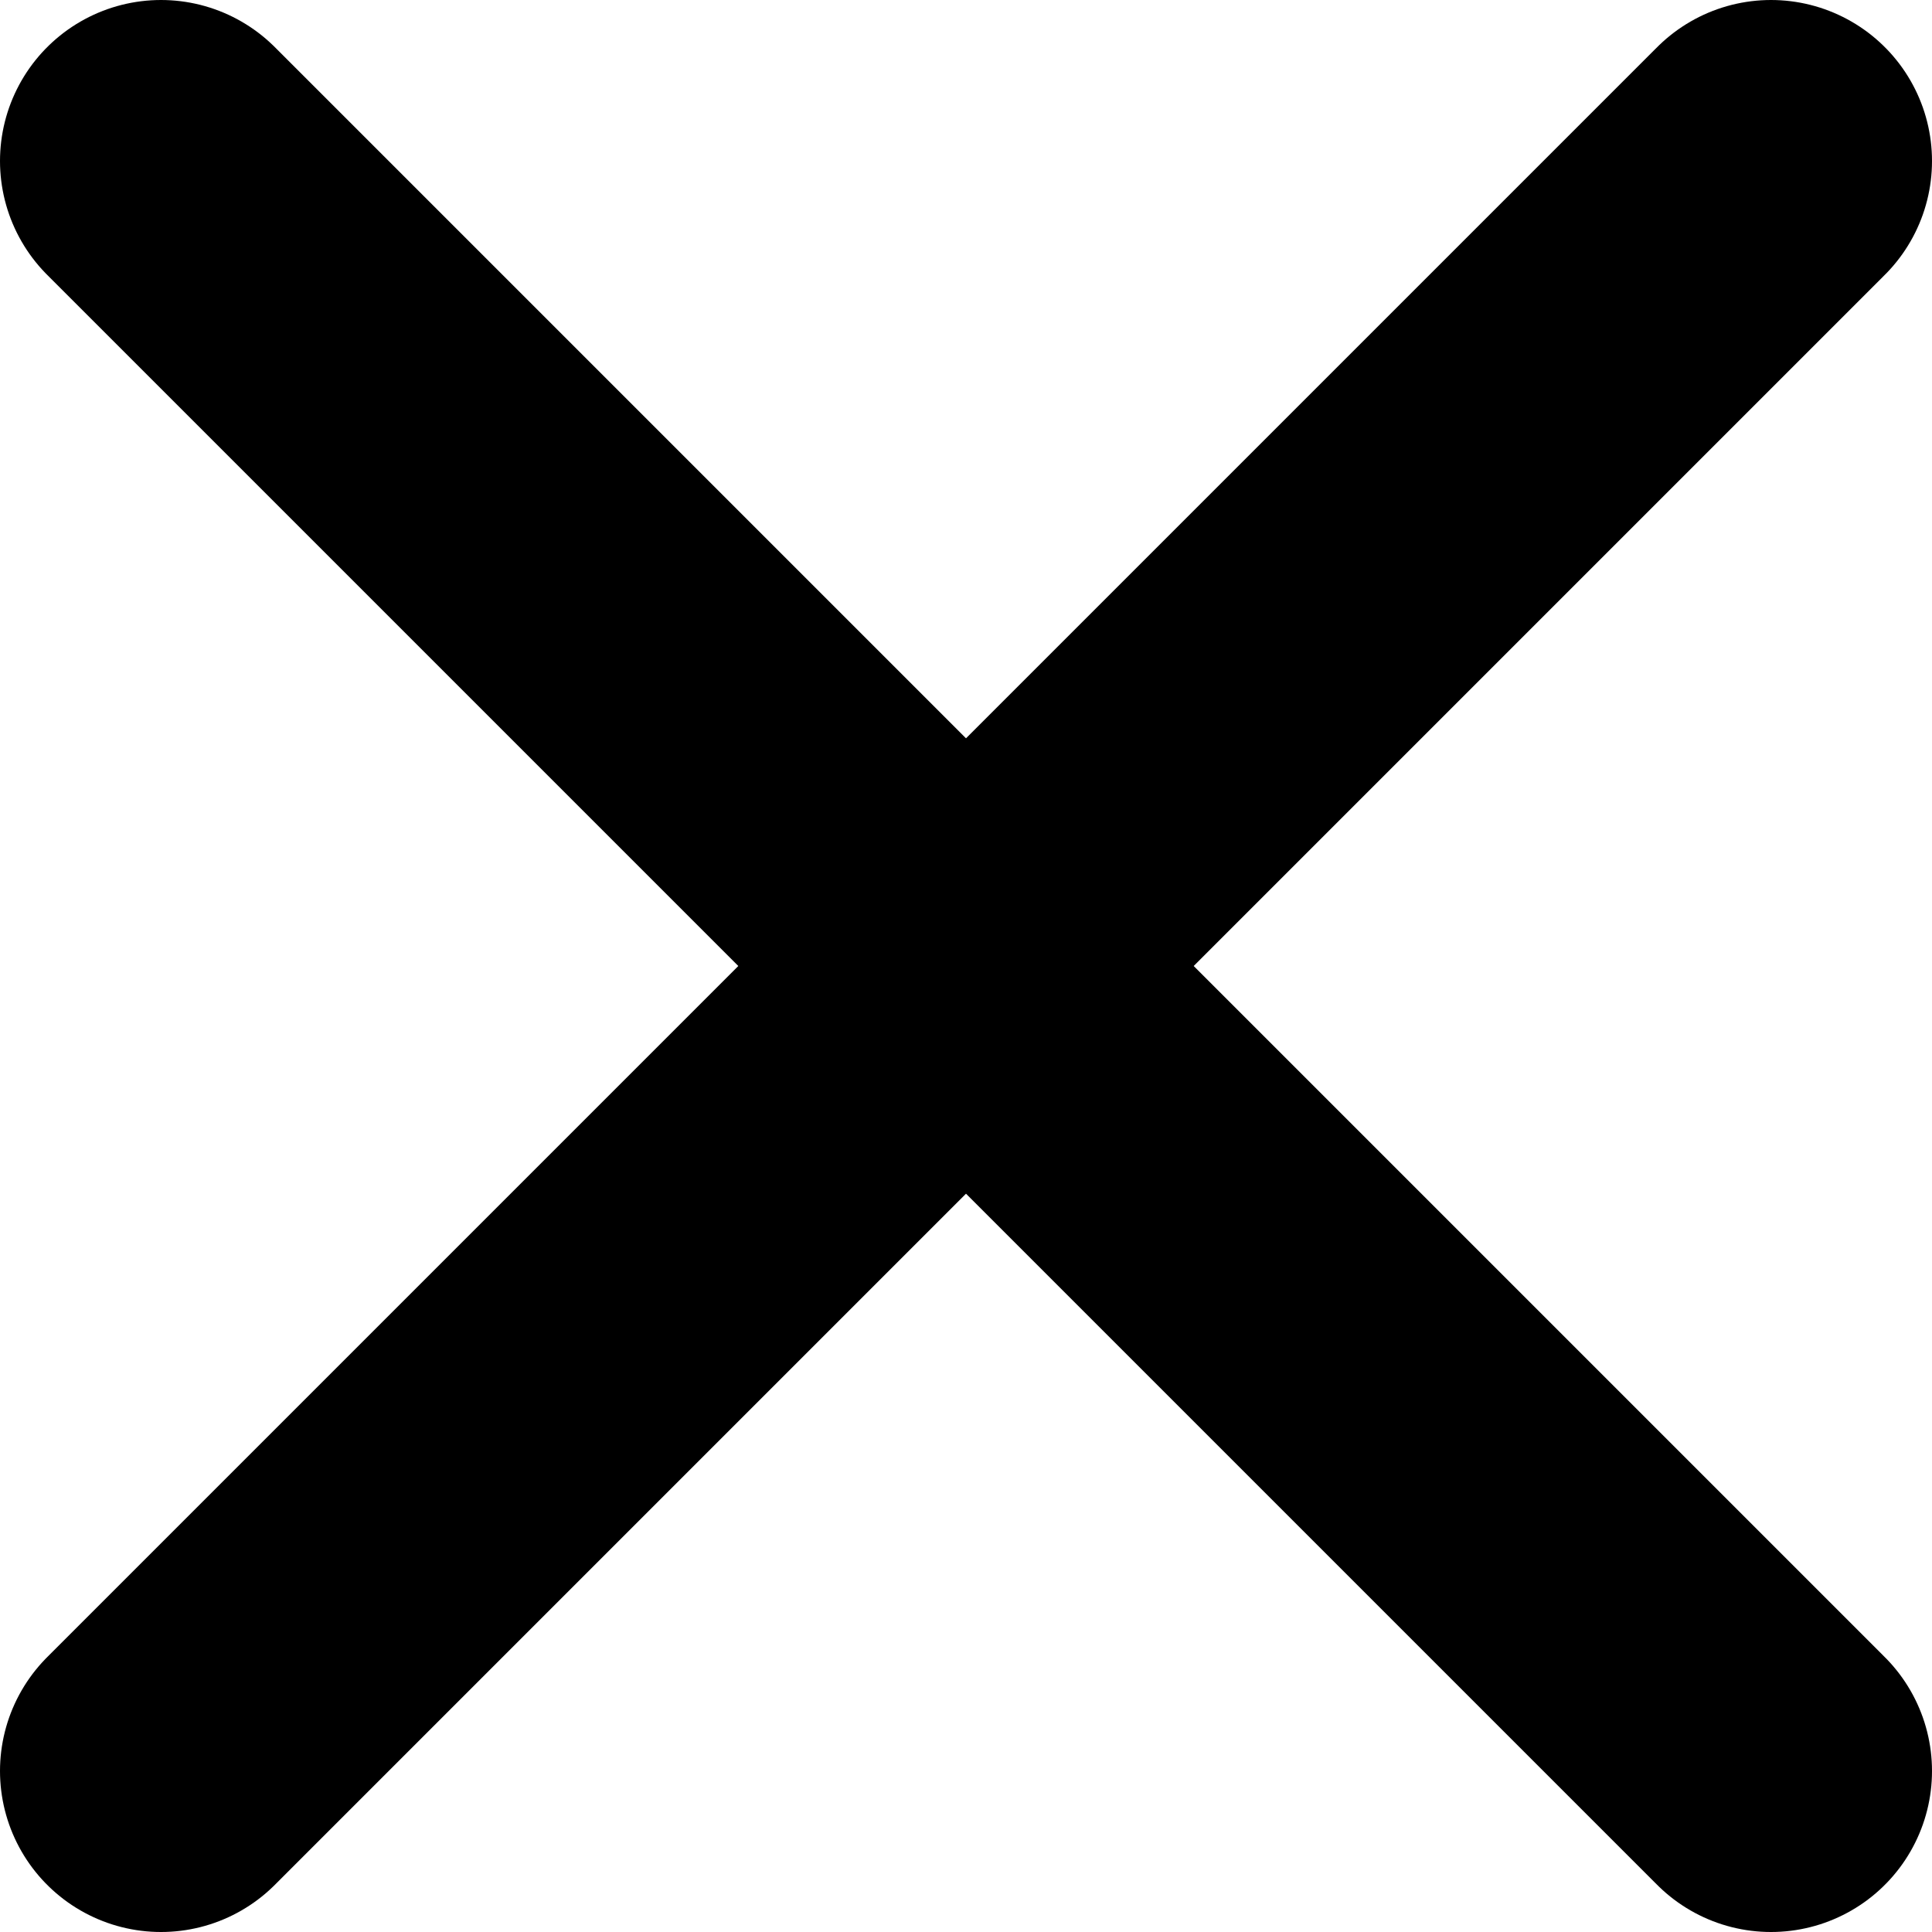
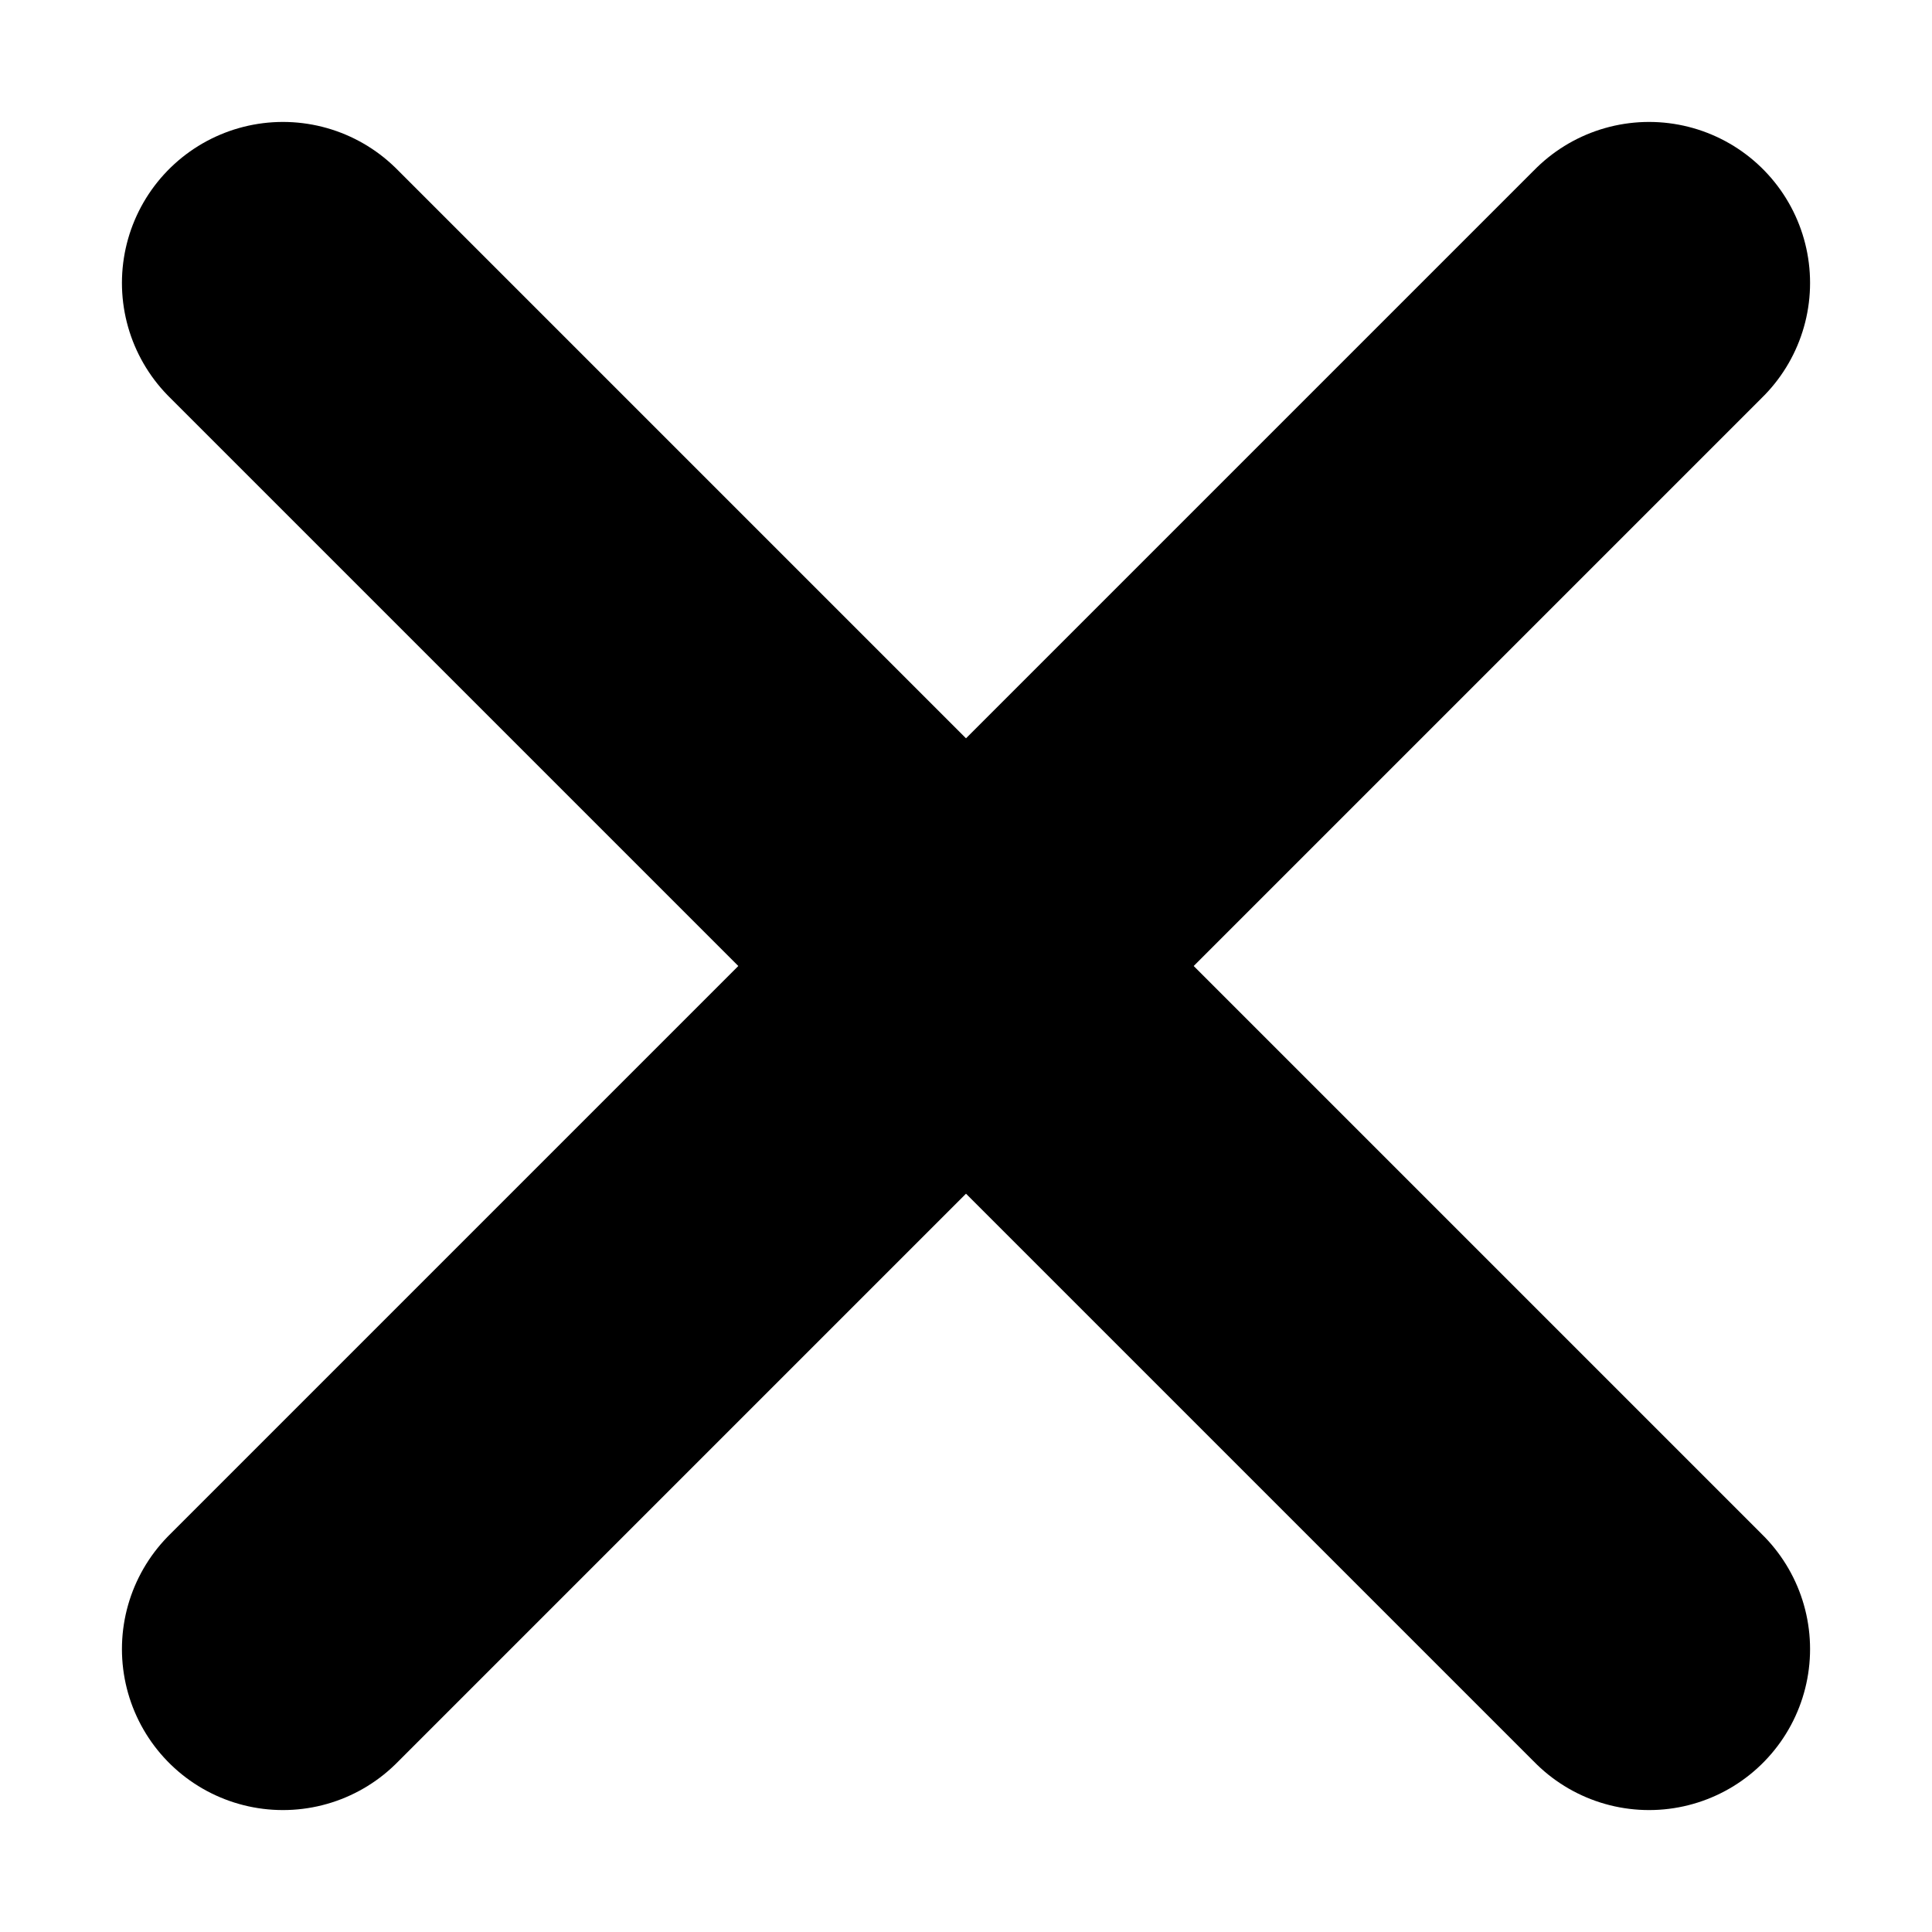
<svg xmlns="http://www.w3.org/2000/svg" version="1.1" width="600" height="600" viewBox="0,0,600,600">
  <g>
    <g fill="none" fill-rule="nonzero" stroke="#000000" stroke-width="100" stroke-linecap="round" stroke-linejoin="miter" stroke-miterlimit="10" stroke-dasharray="" stroke-dashoffset="0" font-family="none" font-weight="none" font-size="none" text-anchor="none" style="mix-blend-mode: normal">
-       <line x1="50" y1="50" x2="550" y2="550" />
-       <line x1="550" y1="50" x2="50" y2="550" />
+       <line x1="87.868" y1="87.868" x2="512.132" y2="512.132" />
+       <line x1="512.132" y1="87.868" x2="87.868" y2="512.132" />
    </g>
  </g>
</svg>
